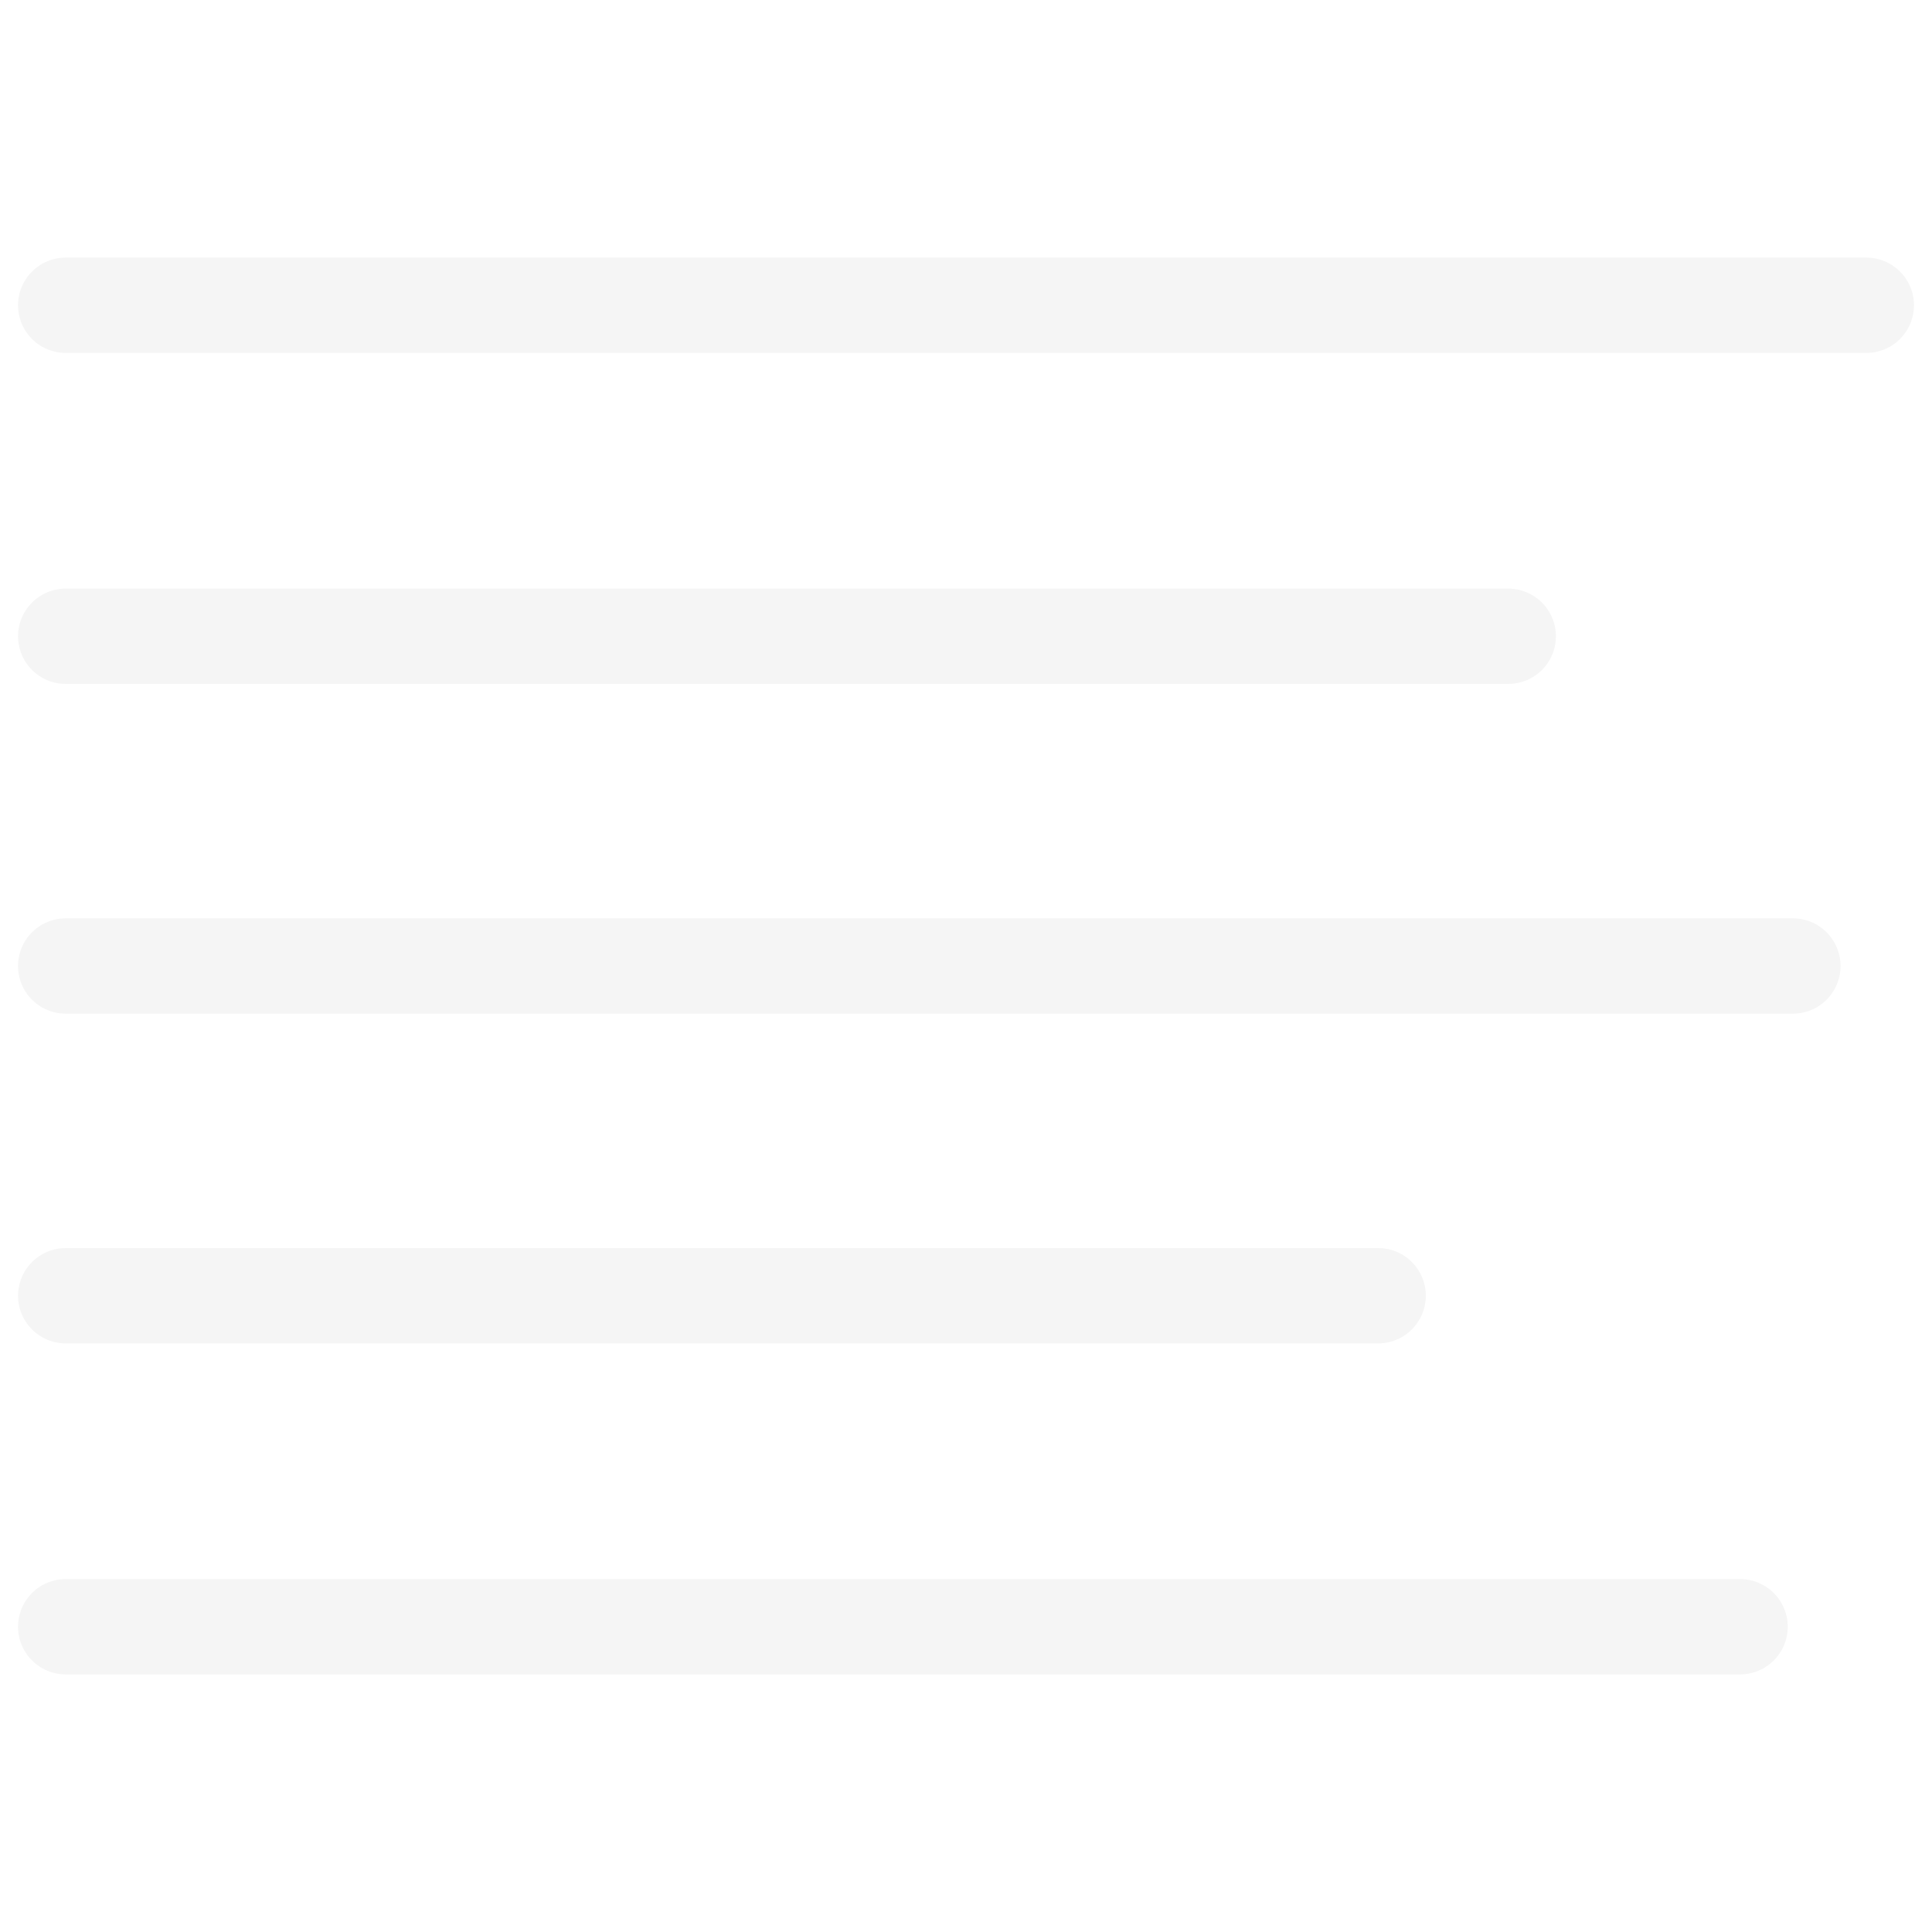
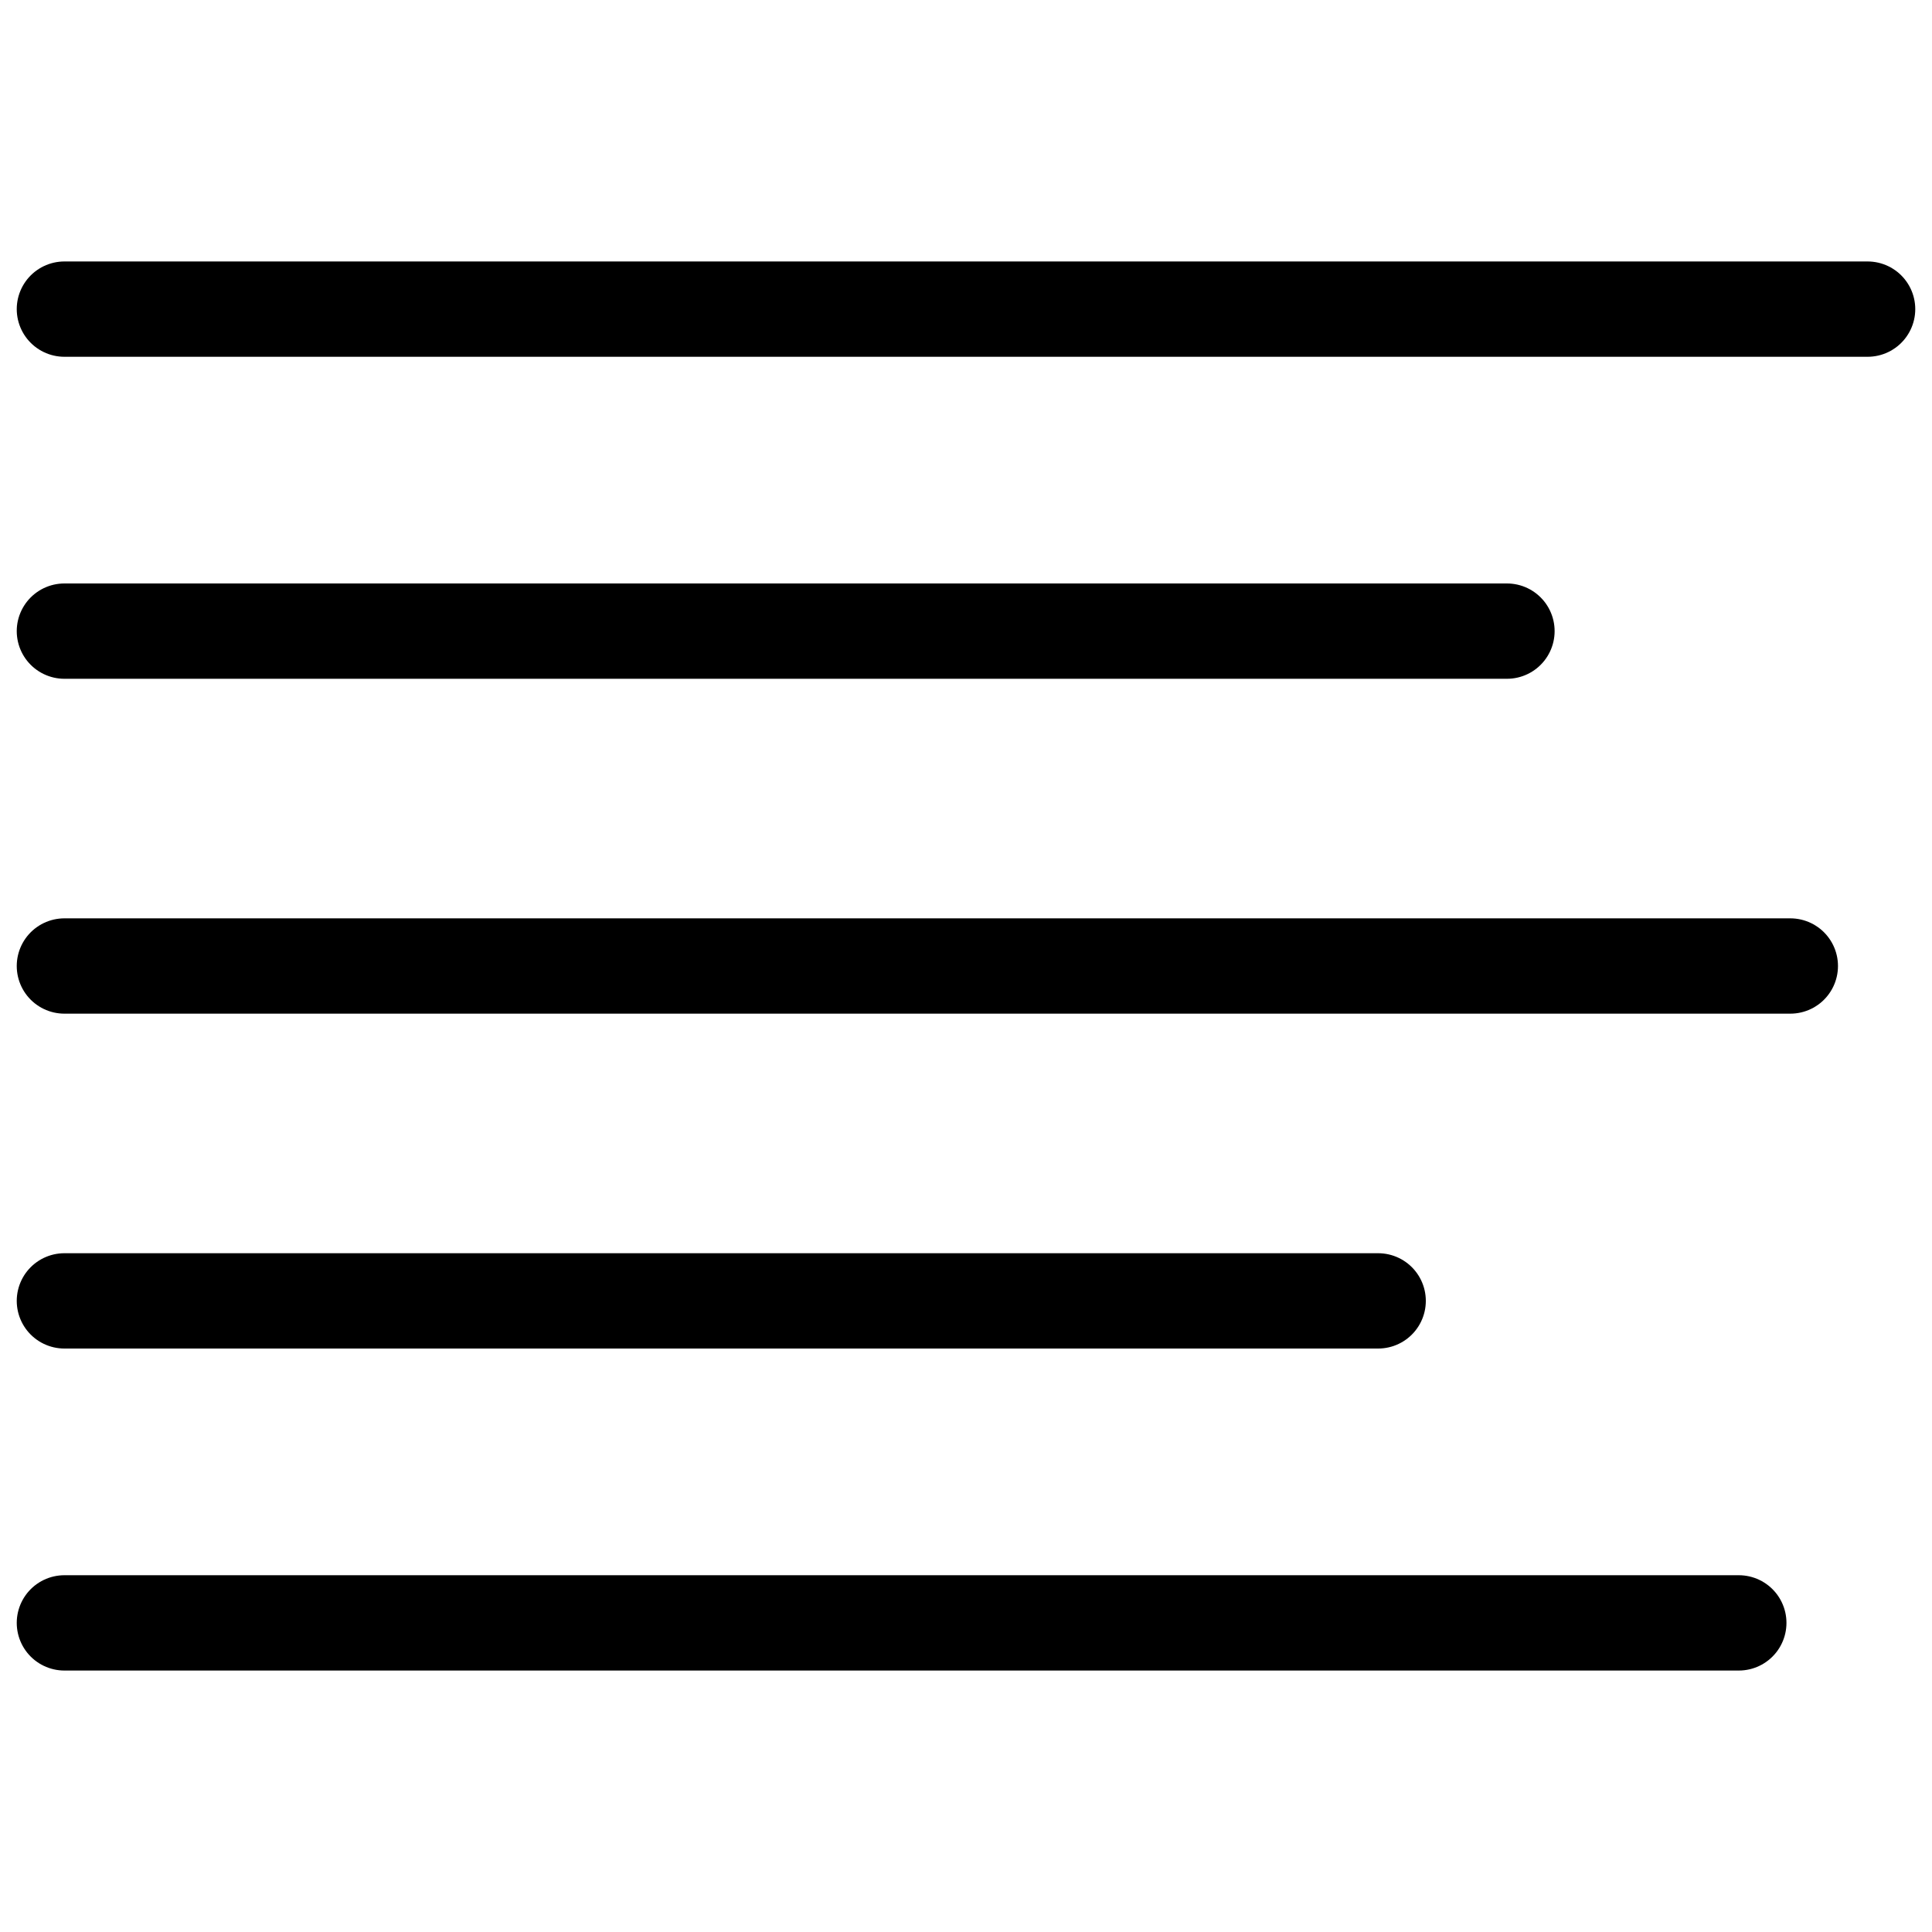
- <svg xmlns="http://www.w3.org/2000/svg" id="Layer_1" viewBox="0 0 15 15">
-   <defs>
-     <style>.cls-1{fill:#f5f5f5;stroke:#f5f5f5;stroke-linecap:round;stroke-miterlimit:10;stroke-width:.74px;}</style>
-   </defs>
-   <path class="cls-1" d="M14.49,2.37H.51" />
-   <path class="cls-1" d="M11.71,4.94H.51" />
-   <path class="cls-1" d="M13.92,7.5H.51" />
-   <path class="cls-1" d="M10.7,10.06H.51" />
-   <path class="cls-1" d="M13.51,12.63H.51" />
+ <svg xmlns="http://www.w3.org/2000/svg" version="1.1" id="Layer_1" x="0px" y="0px" viewBox="0 0 15 15" style="enable-background:new 0 0 15 15;" xml:space="preserve">
+   <style type="text/css">
+ 	.st0{stroke:#000000;stroke-width:0.74;stroke-linecap:round;stroke-miterlimit:10;}
+ </style>
+   <path class="st0" d="M14.5,2.4h-14" />
+   <path class="st0" d="M11.7,4.9H0.5" />
+   <path class="st0" d="M13.9,7.5H0.5" />
+   <path class="st0" d="M10.7,10.1H0.5" />
+   <path class="st0" d="M13.5,12.6h-13" />
</svg>
